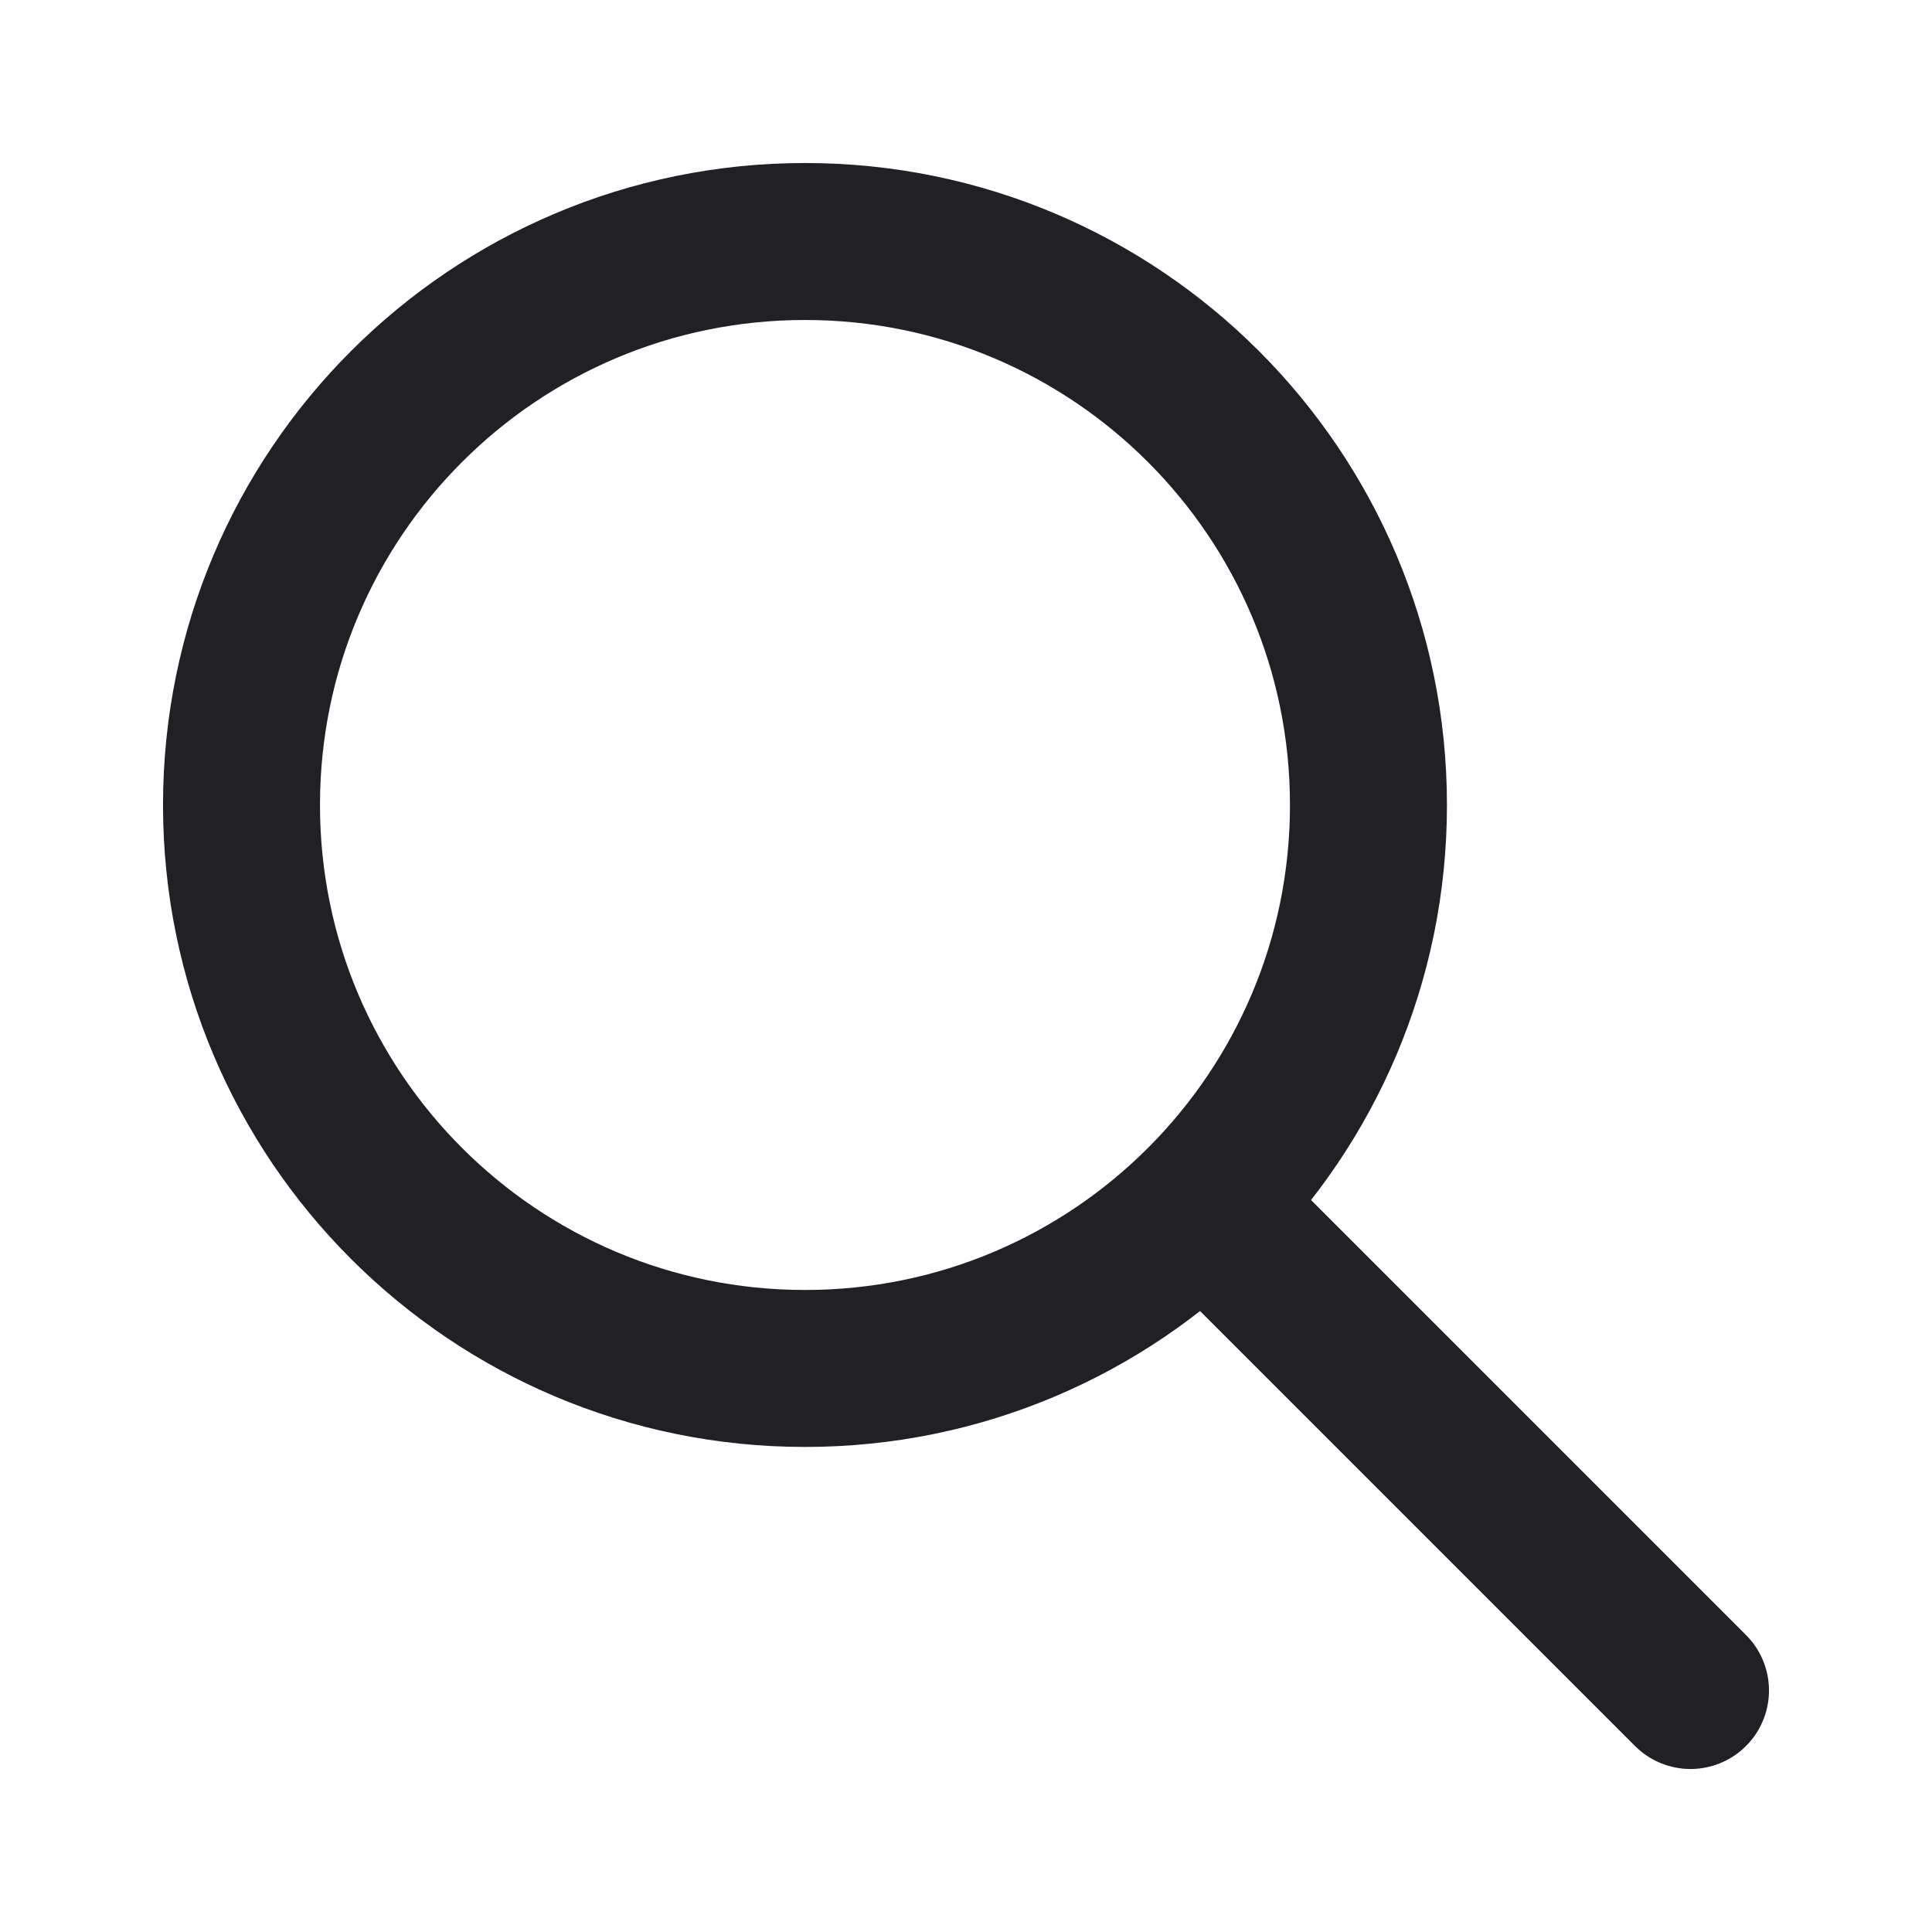
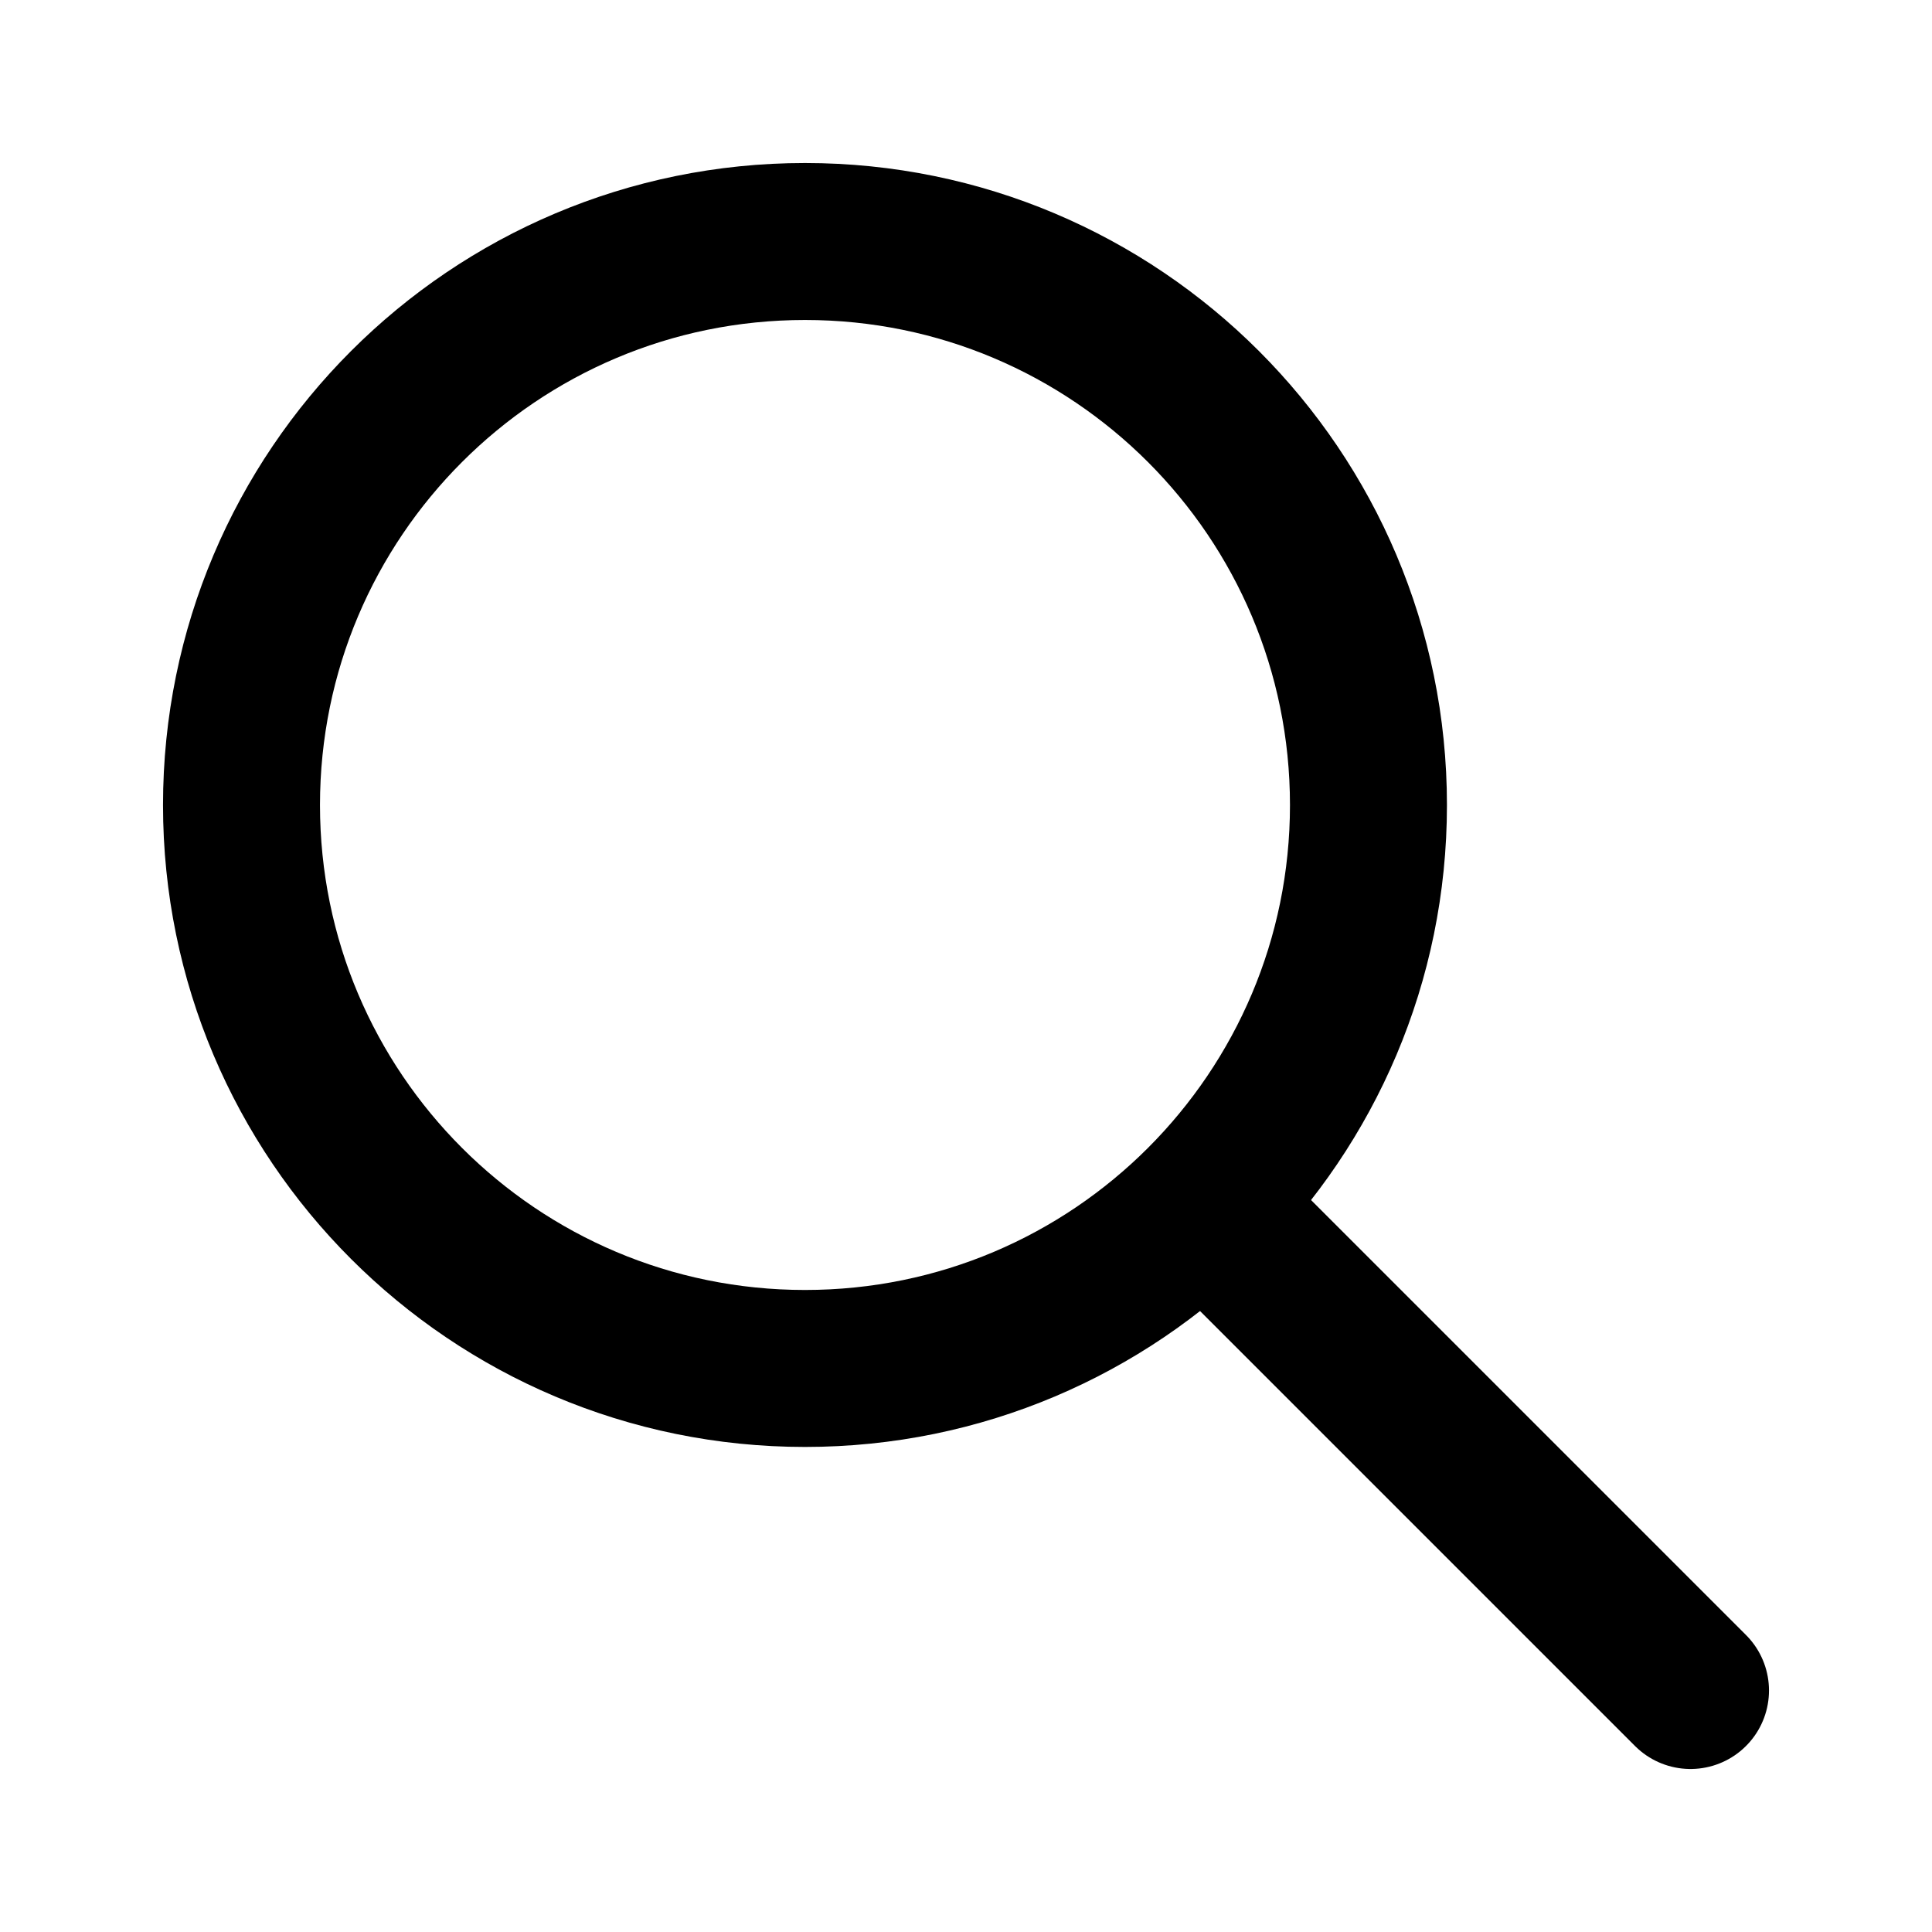
<svg xmlns="http://www.w3.org/2000/svg" width="16" height="16" viewBox="0 0 16 16" fill="none">
  <g id="icon_search">
-     <path id="stroke" d="M6.667 11.333C9.244 11.333 11.333 9.244 11.333 6.667C11.333 4.089 9.244 2 6.667 2C4.089 2 2 4.089 2 6.667C2 9.244 4.089 11.333 6.667 11.333Z" stroke="#202025" stroke-width="1.3" stroke-linecap="round" stroke-linejoin="round" />
-     <path id="stroke_2" d="M10 10L14 14" stroke="#202025" stroke-width="1.3" stroke-linecap="round" stroke-linejoin="round" />
+     <path id="stroke" d="M6.667 11.333C9.244 11.333 11.333 9.244 11.333 6.667C11.333 4.089 9.244 2 6.667 2C4.089 2 2 4.089 2 6.667C2 9.244 4.089 11.333 6.667 11.333Z" stroke="currentColor" stroke-width="1.3" stroke-linecap="round" stroke-linejoin="round" />
+     <path id="stroke_2" d="M10 10L14 14" stroke="currentColor" stroke-width="1.3" stroke-linecap="round" stroke-linejoin="round" />
  </g>
</svg>
